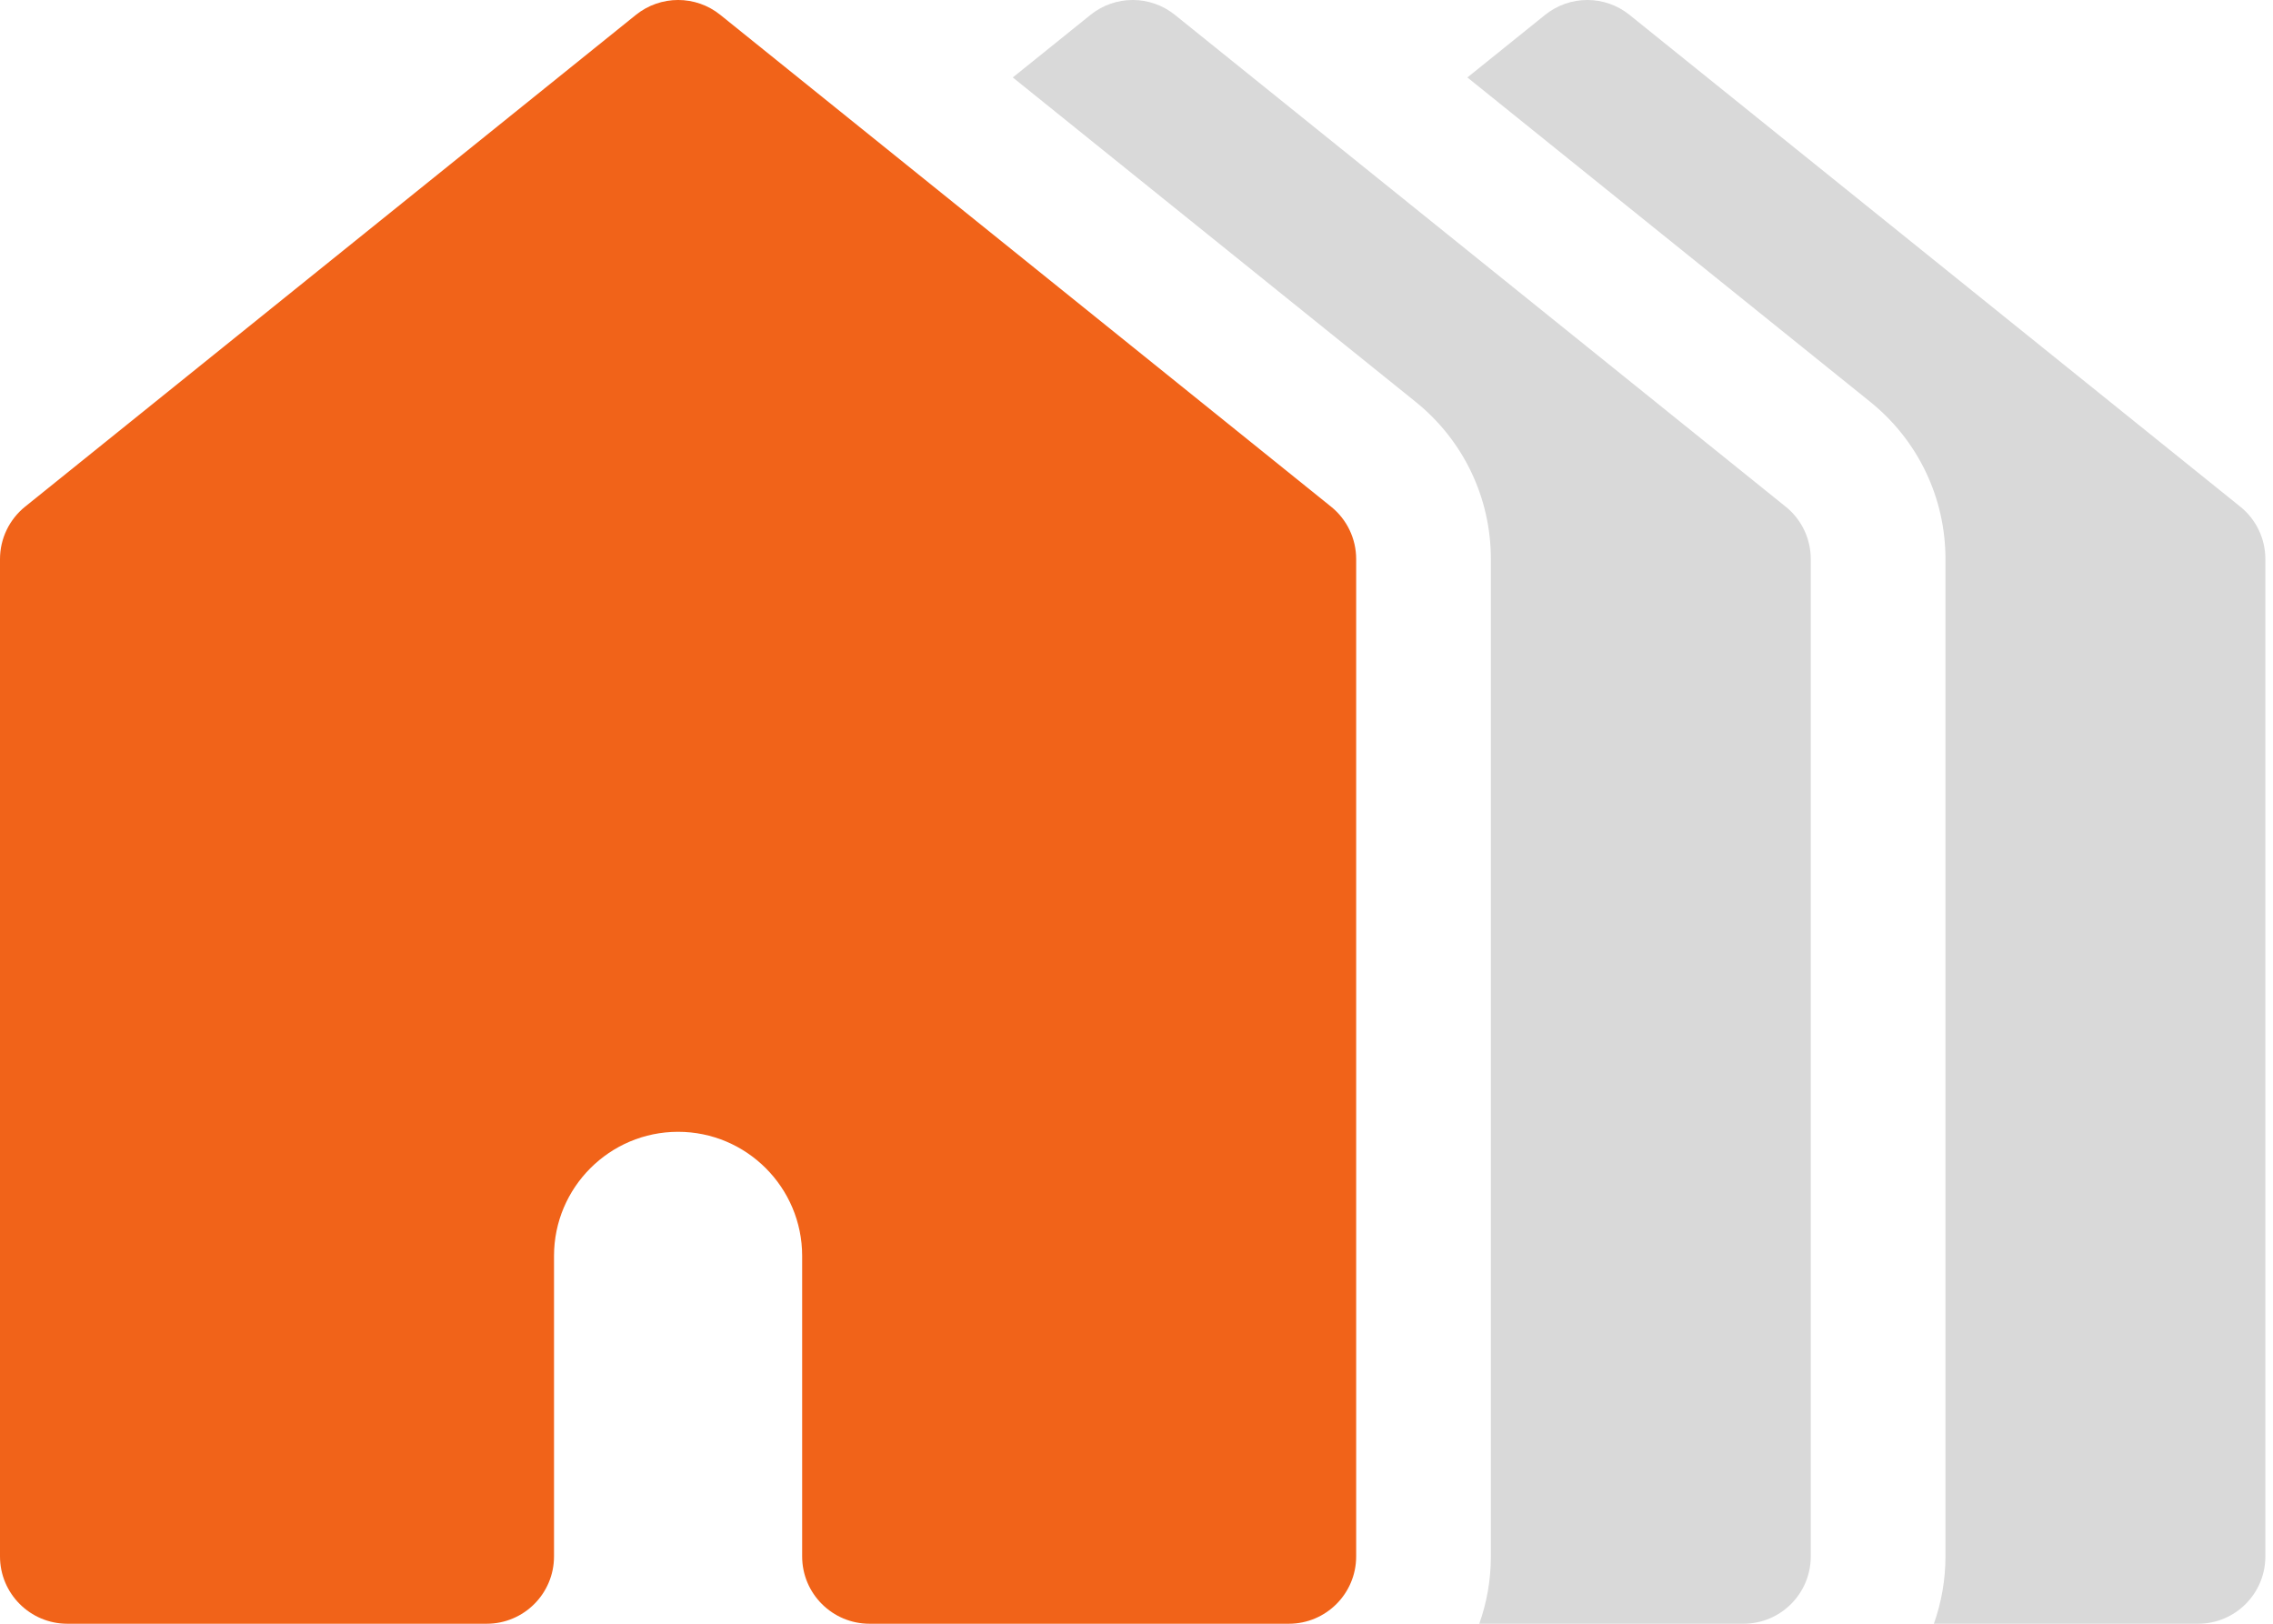
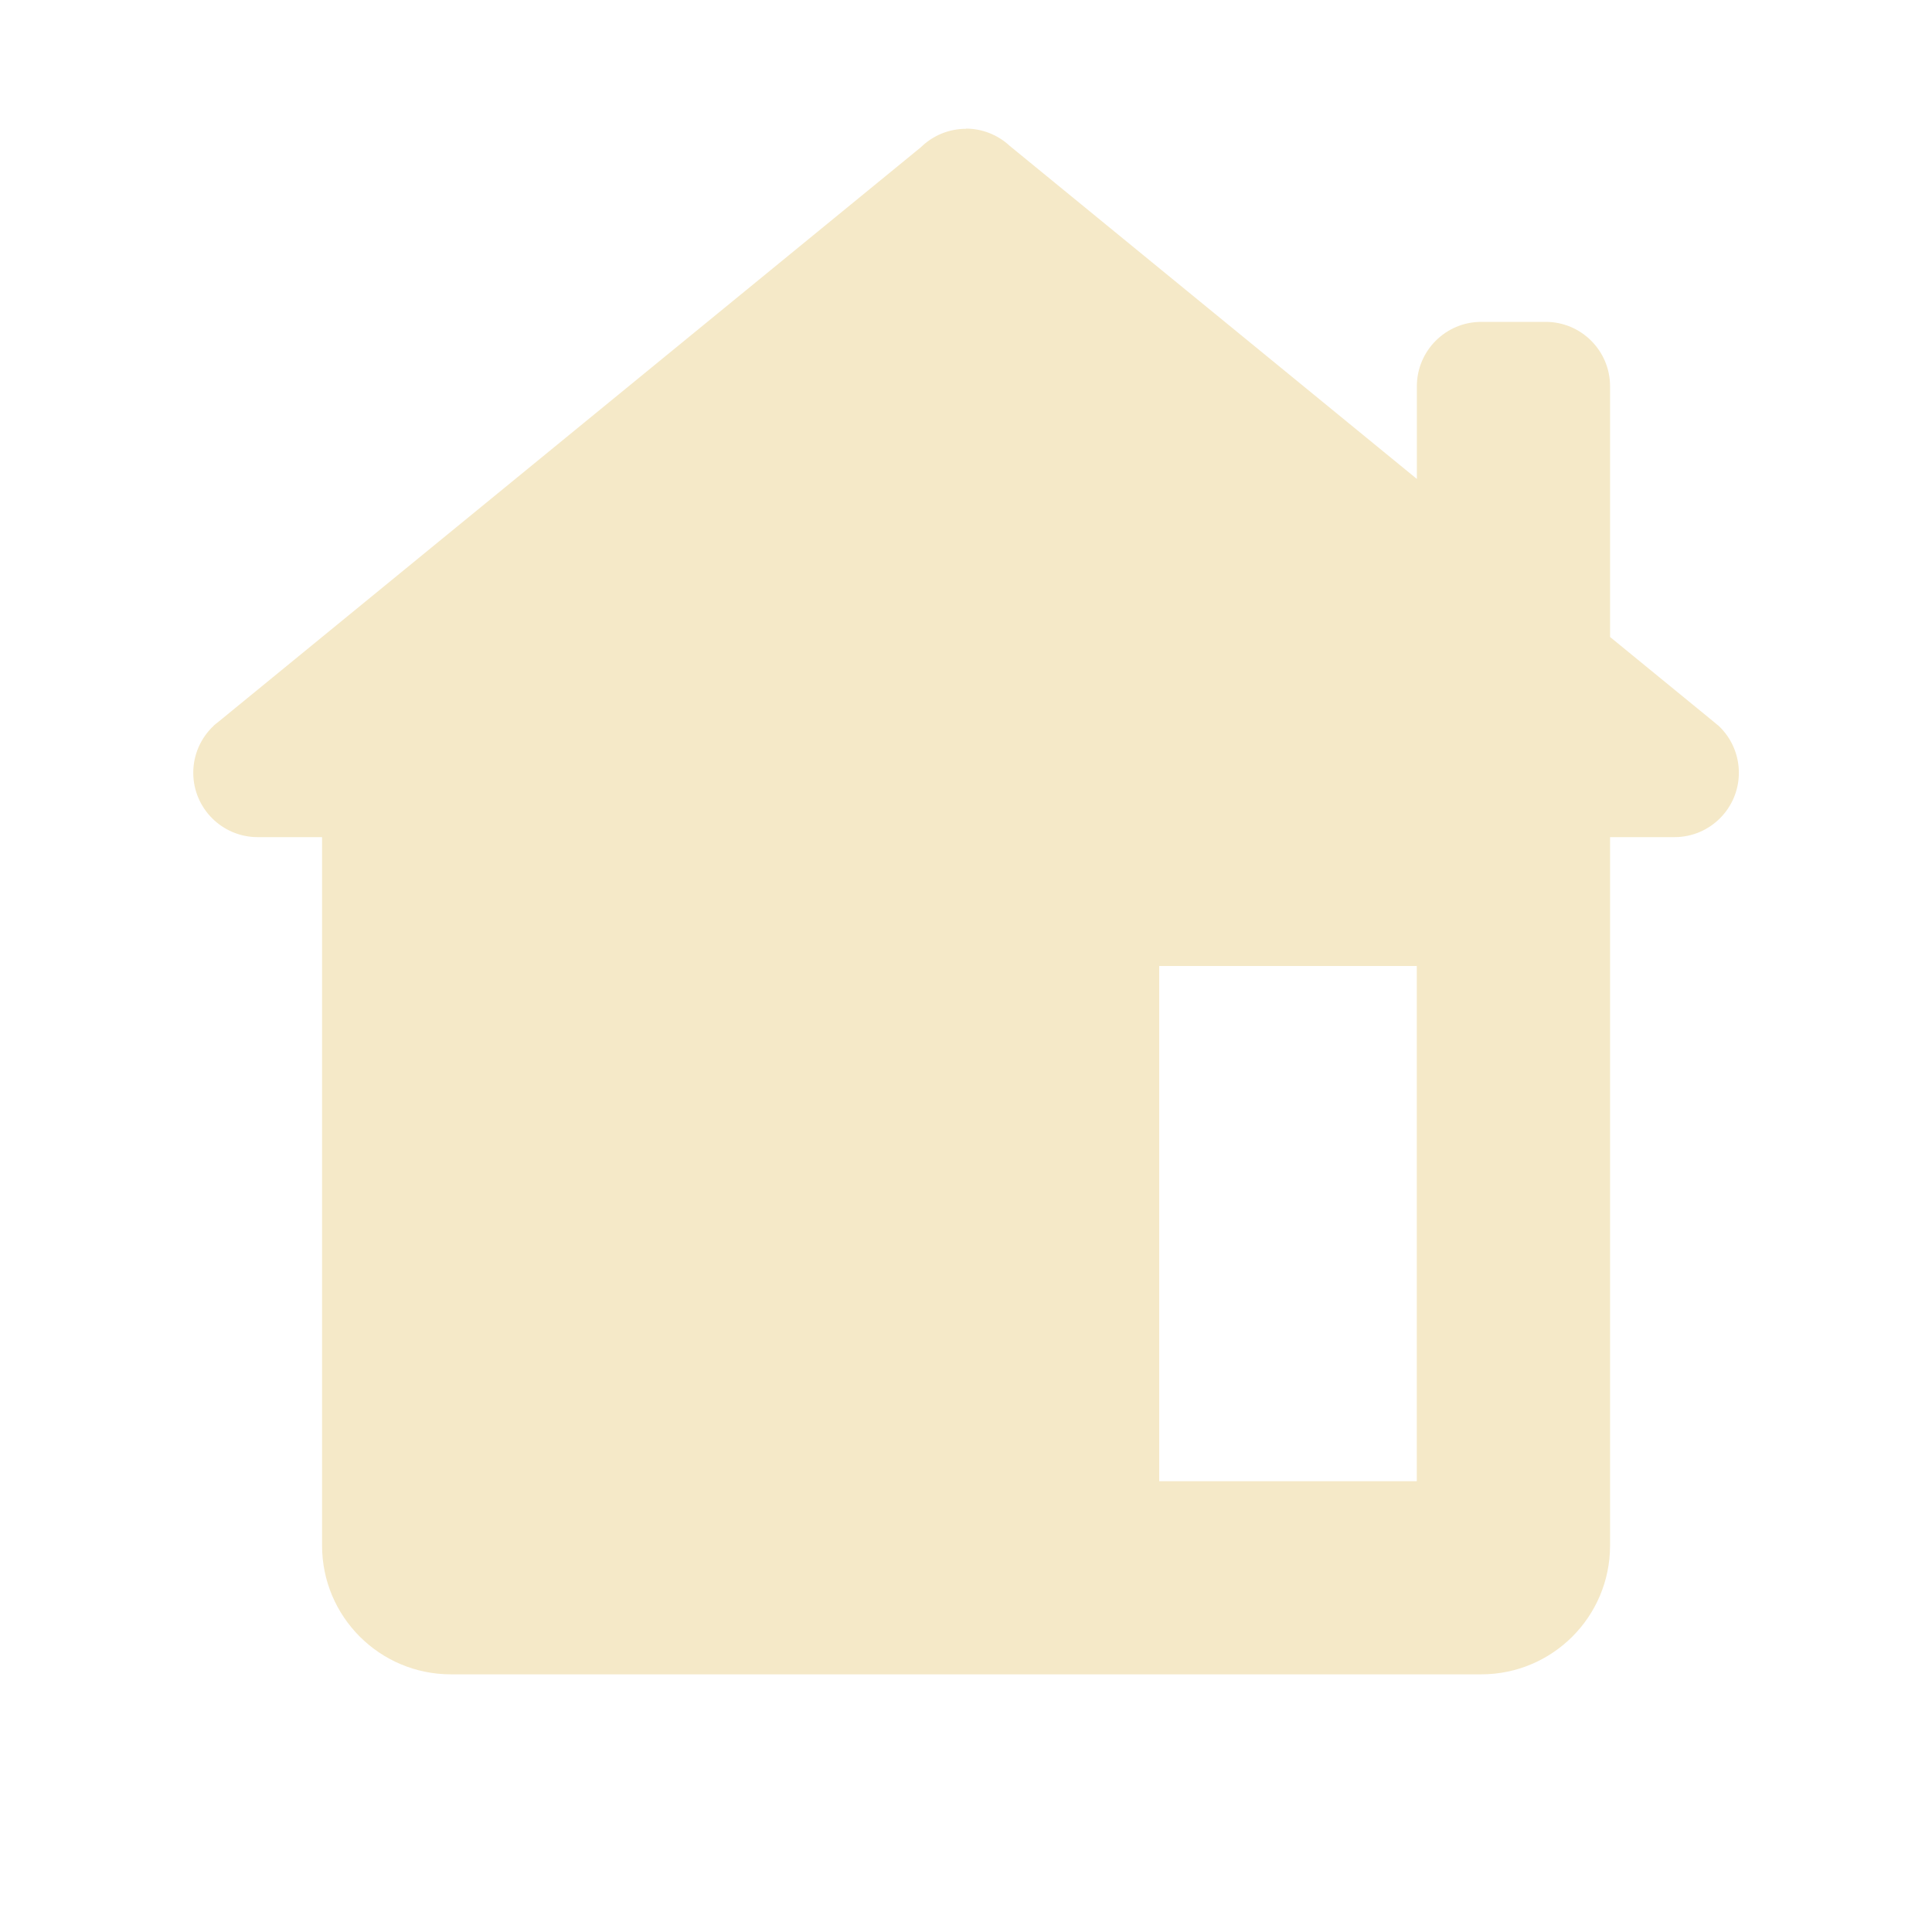
- <svg xmlns="http://www.w3.org/2000/svg" width="42" height="30" viewBox="0 0 42 30" fill="none">
-   <path d="M41.395 9.361L30.11 0.275C29.655 -0.092 29.006 -0.092 28.55 0.275L27.114 1.431L34.556 7.423C35.44 8.135 35.948 9.194 35.948 10.33V28.756C35.948 29.192 35.872 29.61 35.734 30H40.615C41.302 30 41.859 29.443 41.859 28.756V10.33C41.859 9.953 41.689 9.597 41.395 9.361Z" fill="#D9D9D9" />
-   <path d="M32.995 9.361L21.71 0.275C21.255 -0.092 20.605 -0.092 20.15 0.275L18.714 1.431L26.156 7.423C27.04 8.135 27.548 9.194 27.548 10.33V28.756C27.548 29.192 27.472 29.611 27.334 30H32.215C32.902 30 33.459 29.443 33.459 28.756V10.33C33.459 9.953 33.289 9.597 32.995 9.361Z" fill="#D9D9D9" />
-   <path d="M24.595 9.361L13.31 0.275C12.855 -0.092 12.206 -0.092 11.75 0.275L0.464 9.361C0.171 9.597 0 9.953 0 10.33V28.756C0 29.443 0.557 30 1.244 30H8.993C9.68 30 10.237 29.443 10.237 28.756V23.204C10.237 21.94 11.265 20.911 12.53 20.911C13.794 20.911 14.822 21.94 14.822 23.204V28.756C14.822 29.443 15.38 30 16.067 30H16.73H18.044H23.815C24.502 30 25.059 29.443 25.059 28.756V10.33C25.059 9.953 24.889 9.597 24.595 9.361Z" fill="#F16319" />
+ <svg xmlns="http://www.w3.org/2000/svg" viewBox="0,0,256,256" width="30px" height="30px" fill-rule="nonzero">
+   <g fill="#f5e9c8" fill-rule="nonzero" stroke="none" stroke-width="1" stroke-linecap="butt" stroke-linejoin="miter" stroke-miterlimit="10" stroke-dasharray="" stroke-dashoffset="0" font-family="none" font-weight="none" font-size="none" text-anchor="none" style="mix-blend-mode: normal">
+     <g transform="scale(8.53333,8.53333)">
+       <path d="M15,2c-0.261,0 -0.512,0.102 -0.699,0.285l-10.908,8.922c-0.013,0.009 -0.025,0.019 -0.037,0.029l-0.037,0.031v0.002c-0.203,0.189 -0.318,0.453 -0.318,0.73c0,0.552 0.448,1 1,1h1v11c0,1.105 0.895,2 2,2h16c1.105,0 2,-0.895 2,-2v-11h1c0.552,0 1,-0.448 1,-1c0,-0.278 -0.115,-0.543 -0.318,-0.732l-0.016,-0.012c-0.022,-0.02 -0.045,-0.039 -0.068,-0.057l-1.598,-1.307v-3.893c0,-0.552 -0.448,-1 -1,-1h-1c-0.552,0 -1,0.448 -1,1v1.439l-6.322,-5.172c-0.184,-0.171 -0.426,-0.267 -0.678,-0.268zM18,15h4v8h-4z" />
+     </g>
+   </g>
</svg>
